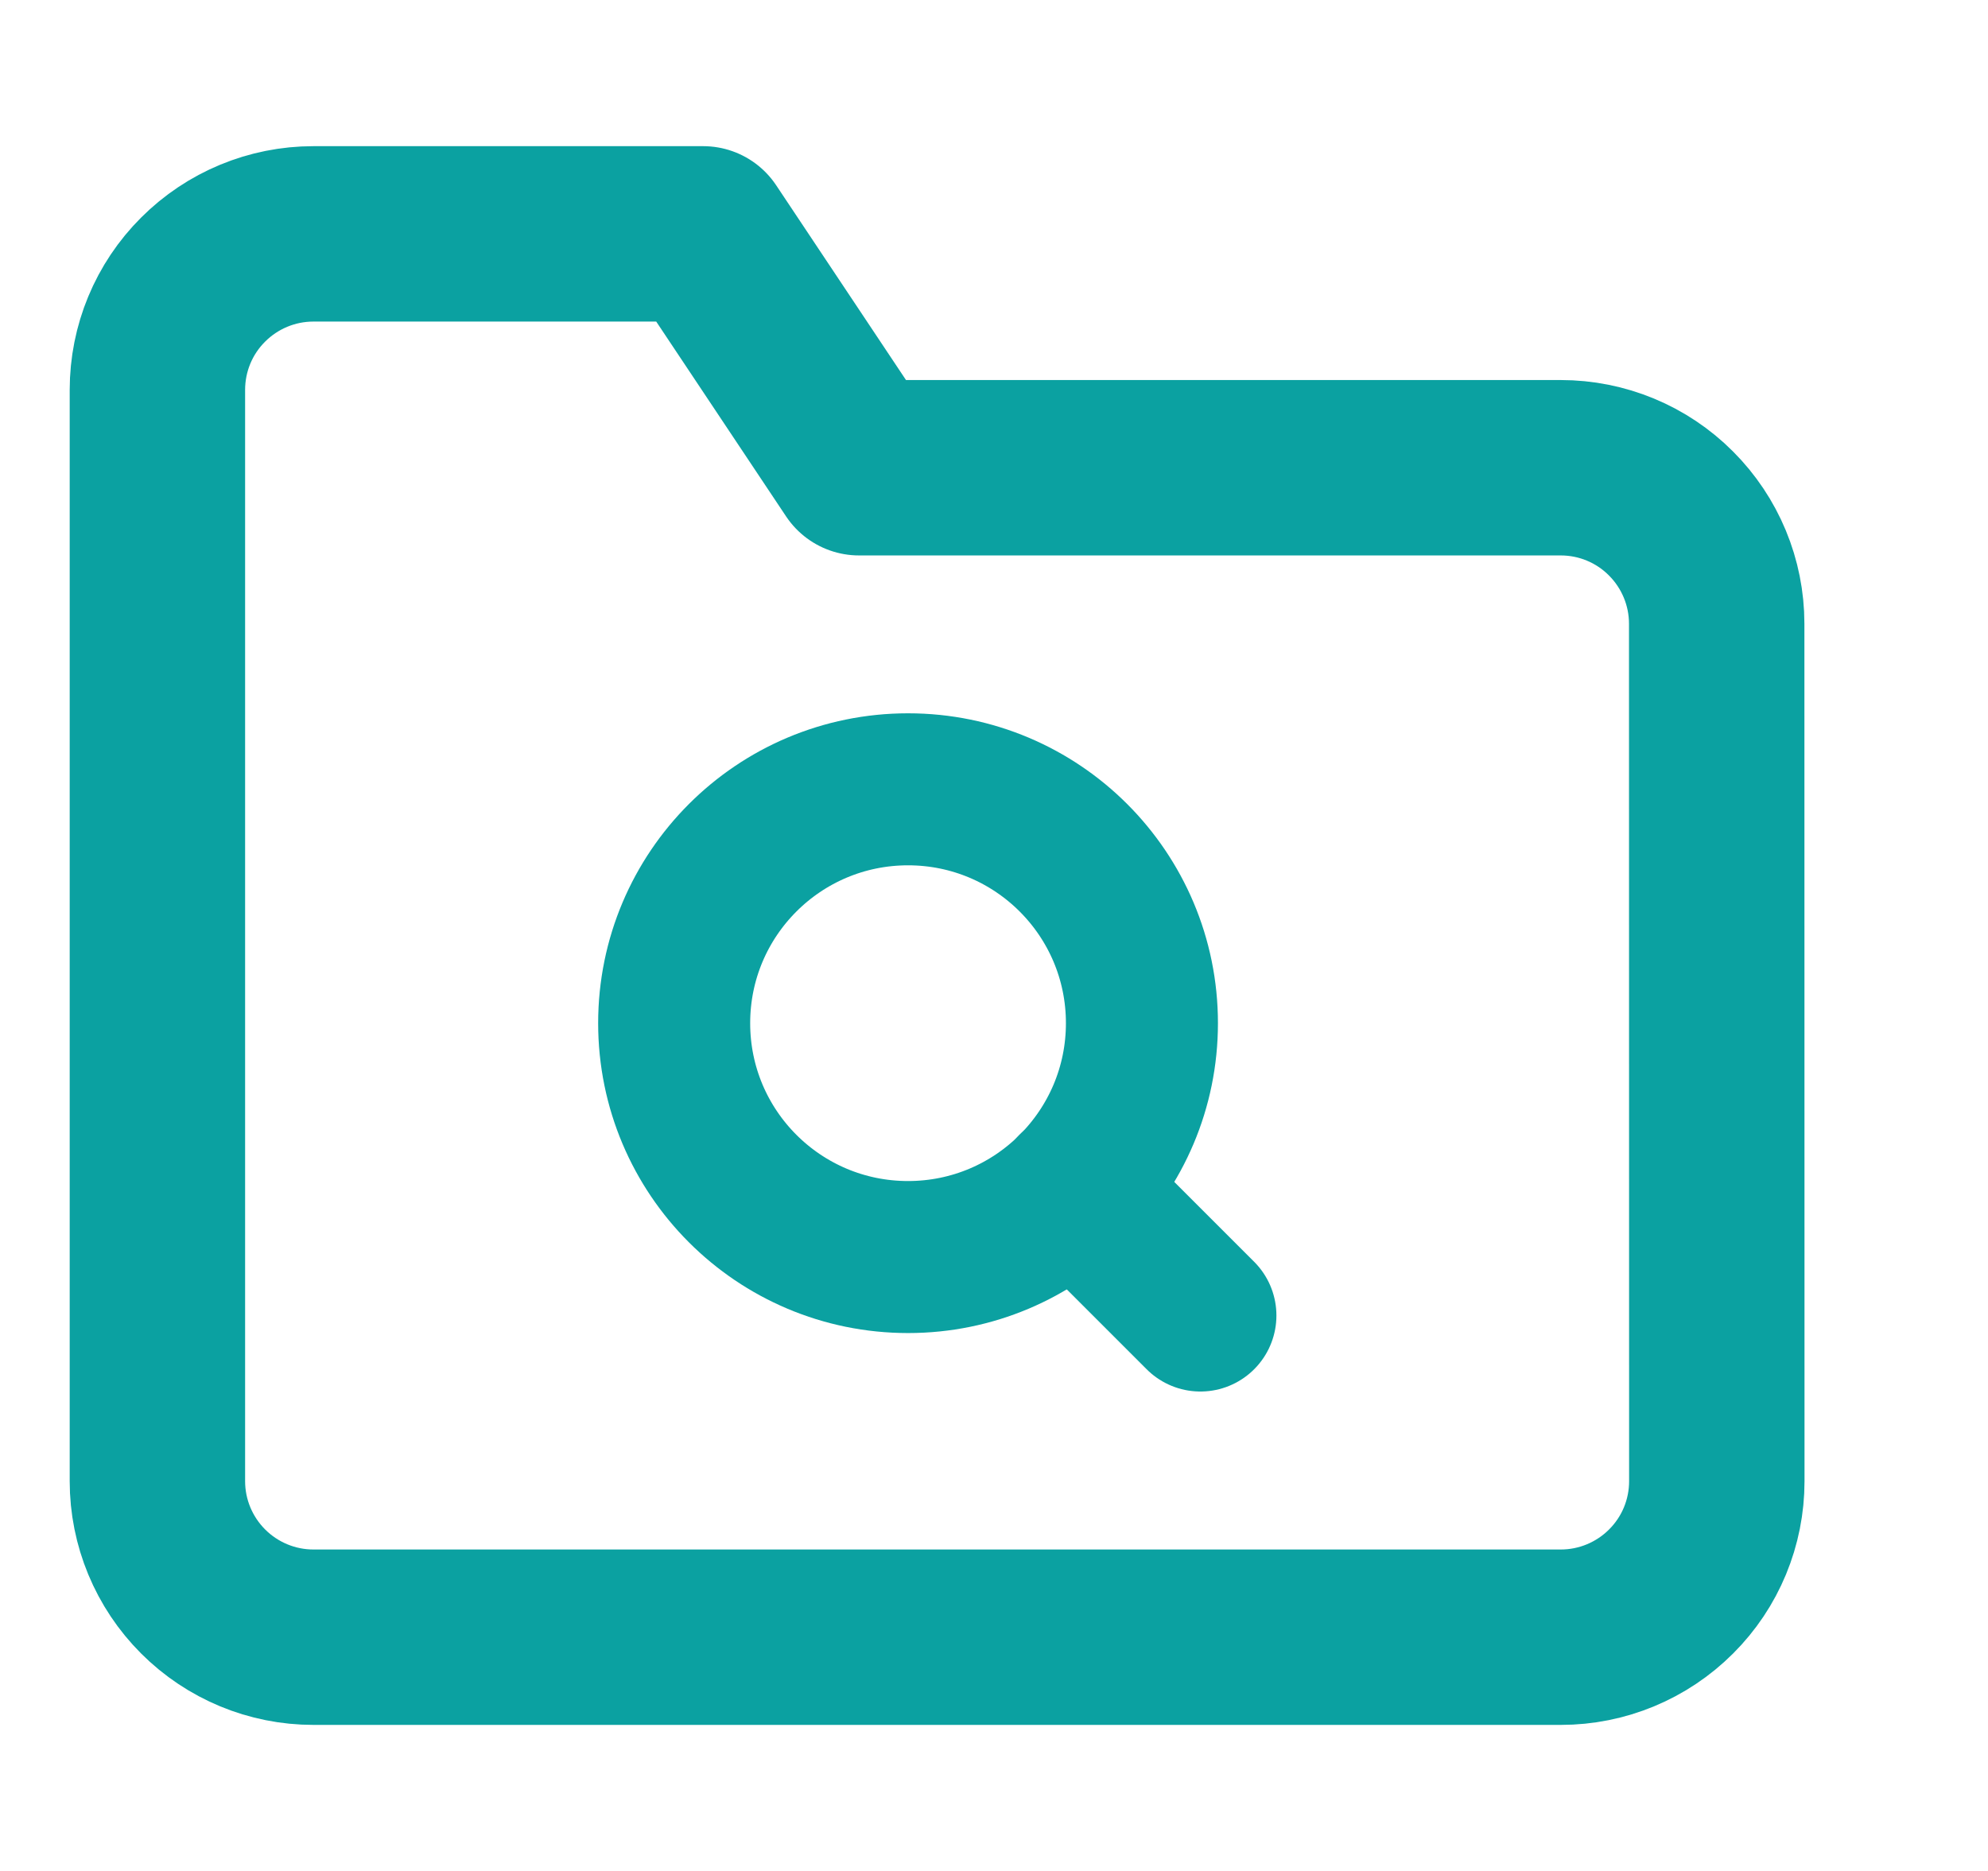
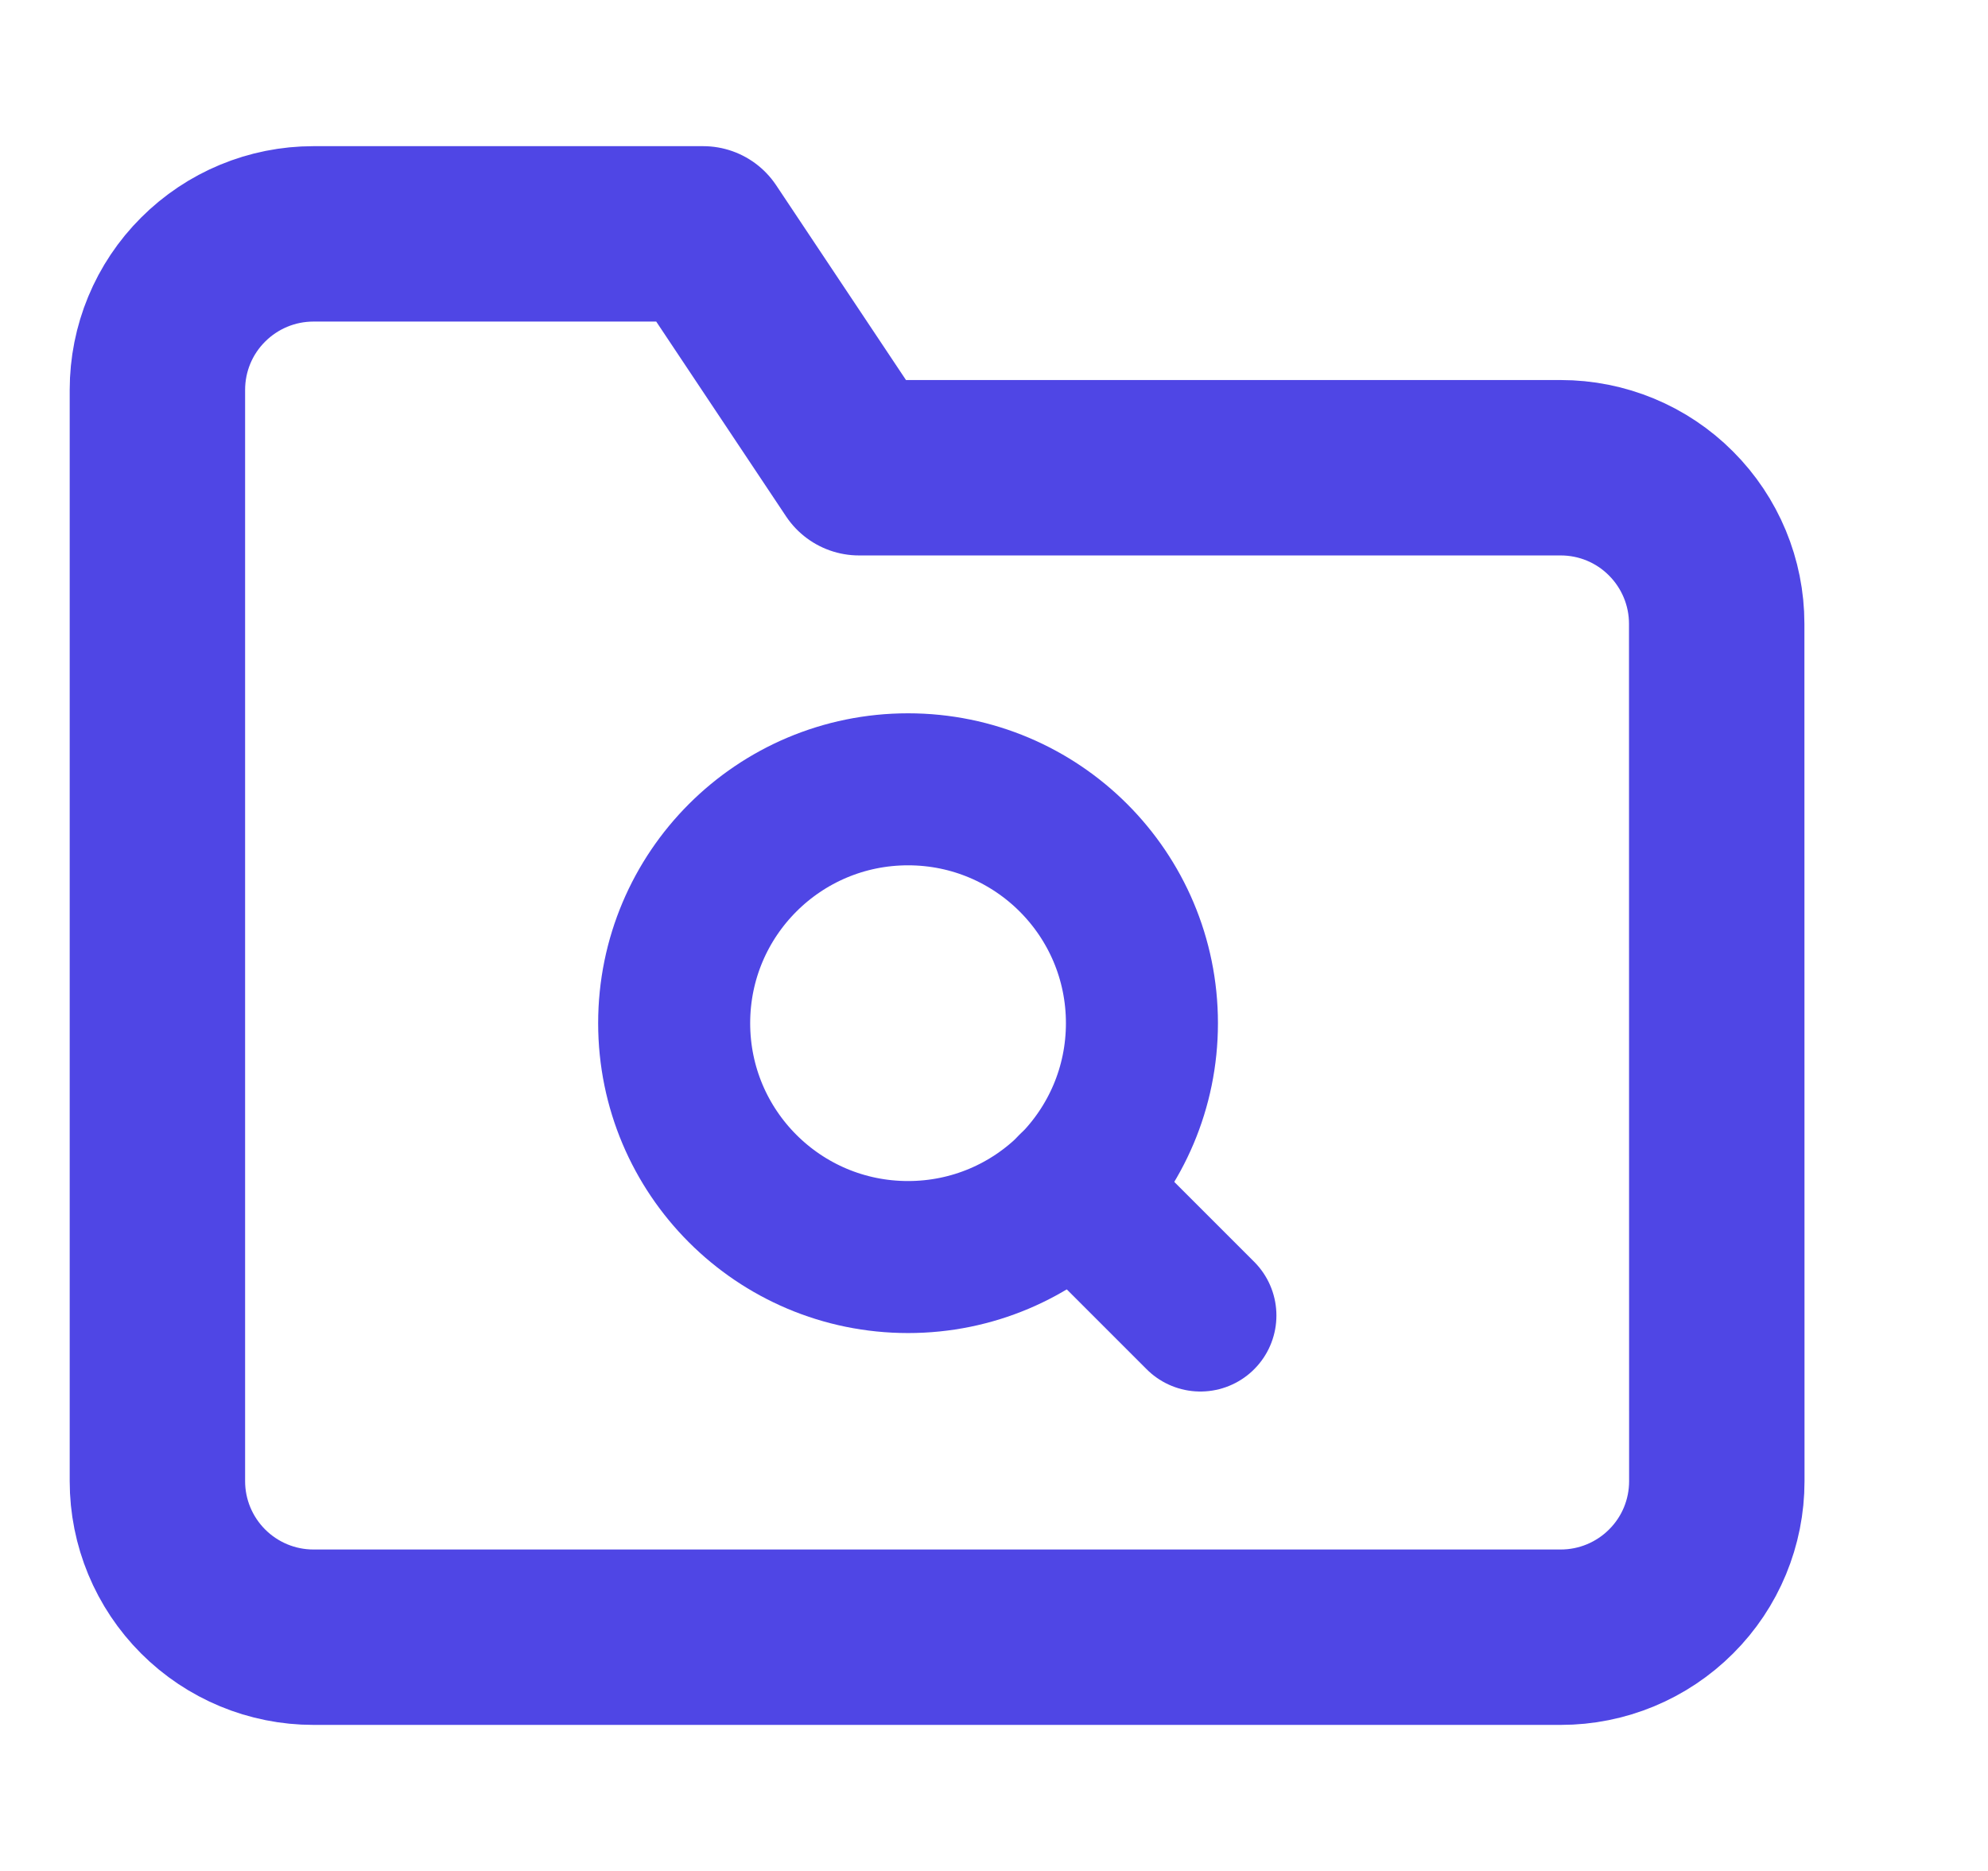
<svg xmlns="http://www.w3.org/2000/svg" fill="none" height="16" viewBox="0 0 17 16" width="17">
  <clipPath id="a">
    <path d="m.015 0h16v16h-16z" />
  </clipPath>
  <clipPath id="b">
    <path d="m5.015 6h6v6h-6z" />
  </clipPath>
-   <g clip-path="url(#a)" stroke="#0ba1a1" stroke-linecap="round" stroke-linejoin="round">
+   <g clip-path="url(#a)" stroke="#4F46E5" stroke-linecap="round" stroke-linejoin="round">
    <path d="m14.681 12.667c0 .354-.14.693-.391.943-.25.25-.589.391-.943.391h-10.667c-.354 0-.693-.141-.943-.391-.25-.25-.391-.589-.391-.943v-9.333c0-.354.14-.693.391-.943.25-.25.589-.391.943-.391h3.333l1.333 2h6c.354 0 .693.14.943.391.25.25.391.589.391.943z" stroke-width="1.5" />
    <g clip-path="url(#b)" stroke-width="1.3">
      <path d="m7.765 10.75c1.105 0 2-.895 2-2s-.895-2-2-2-2 .895-2 2 .895 2 2 2z" />
      <path d="m10.265 11.25-1.087-1.087" />
    </g>
  </g>
</svg>
